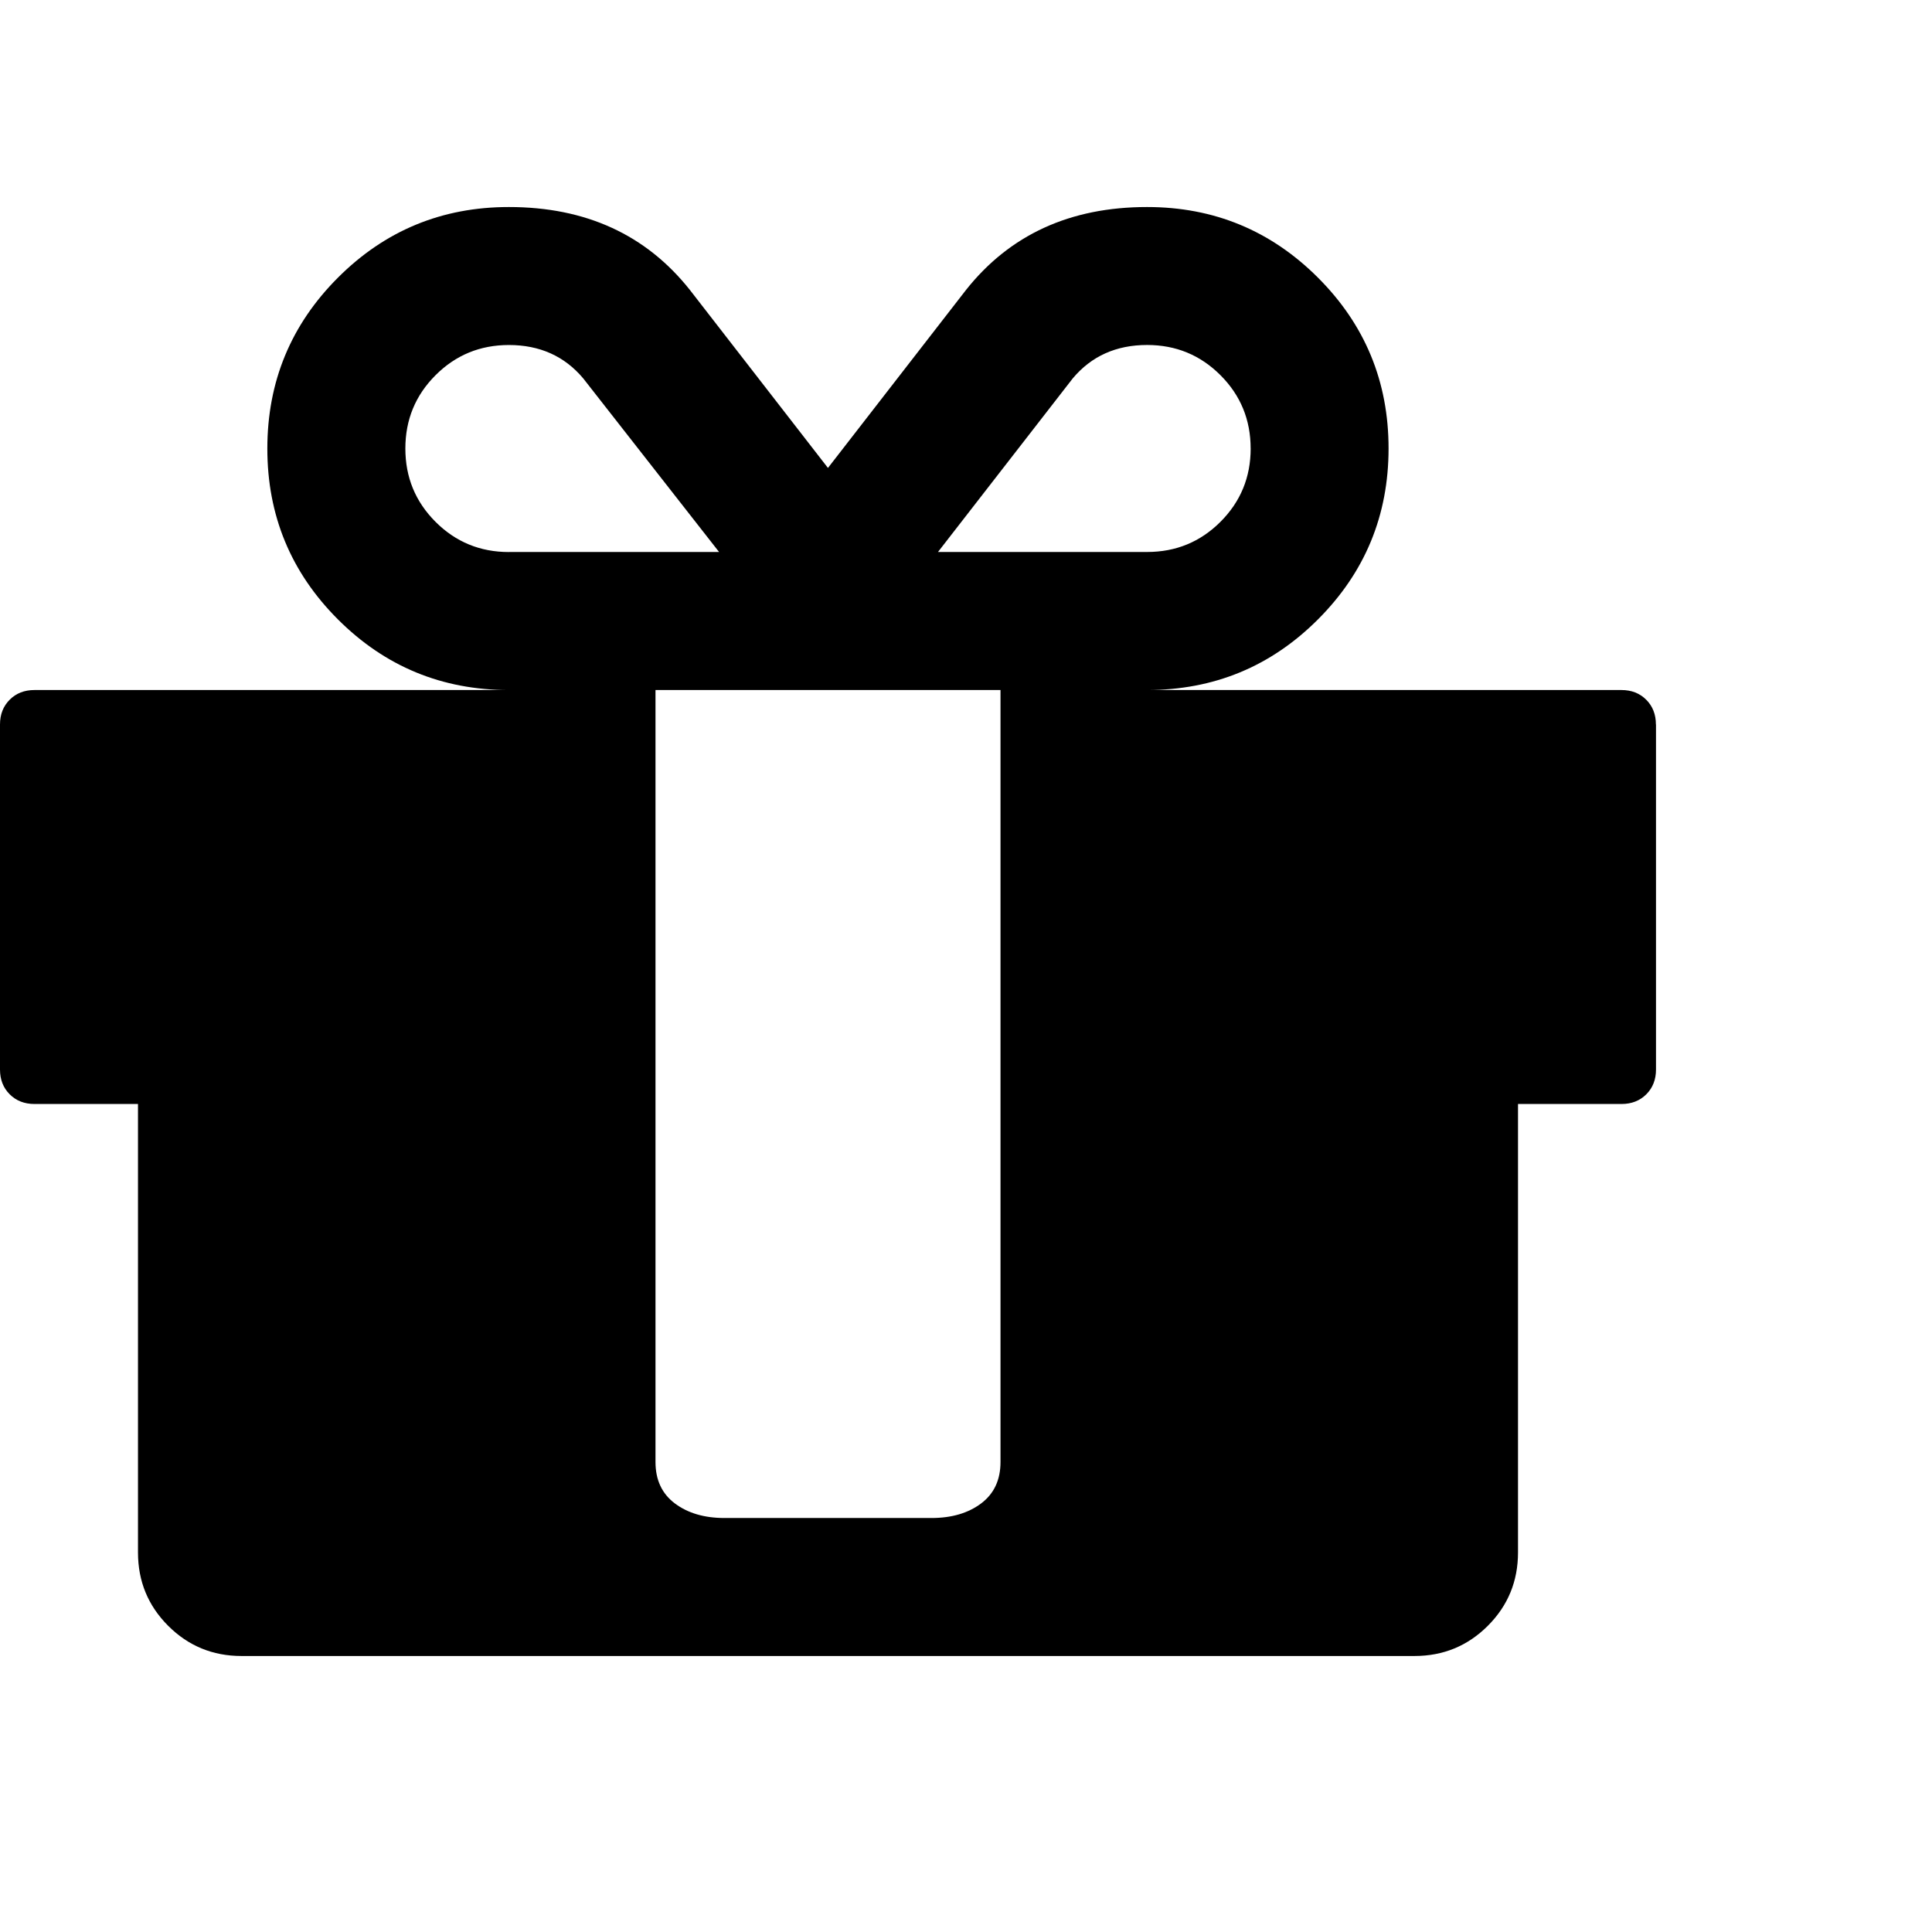
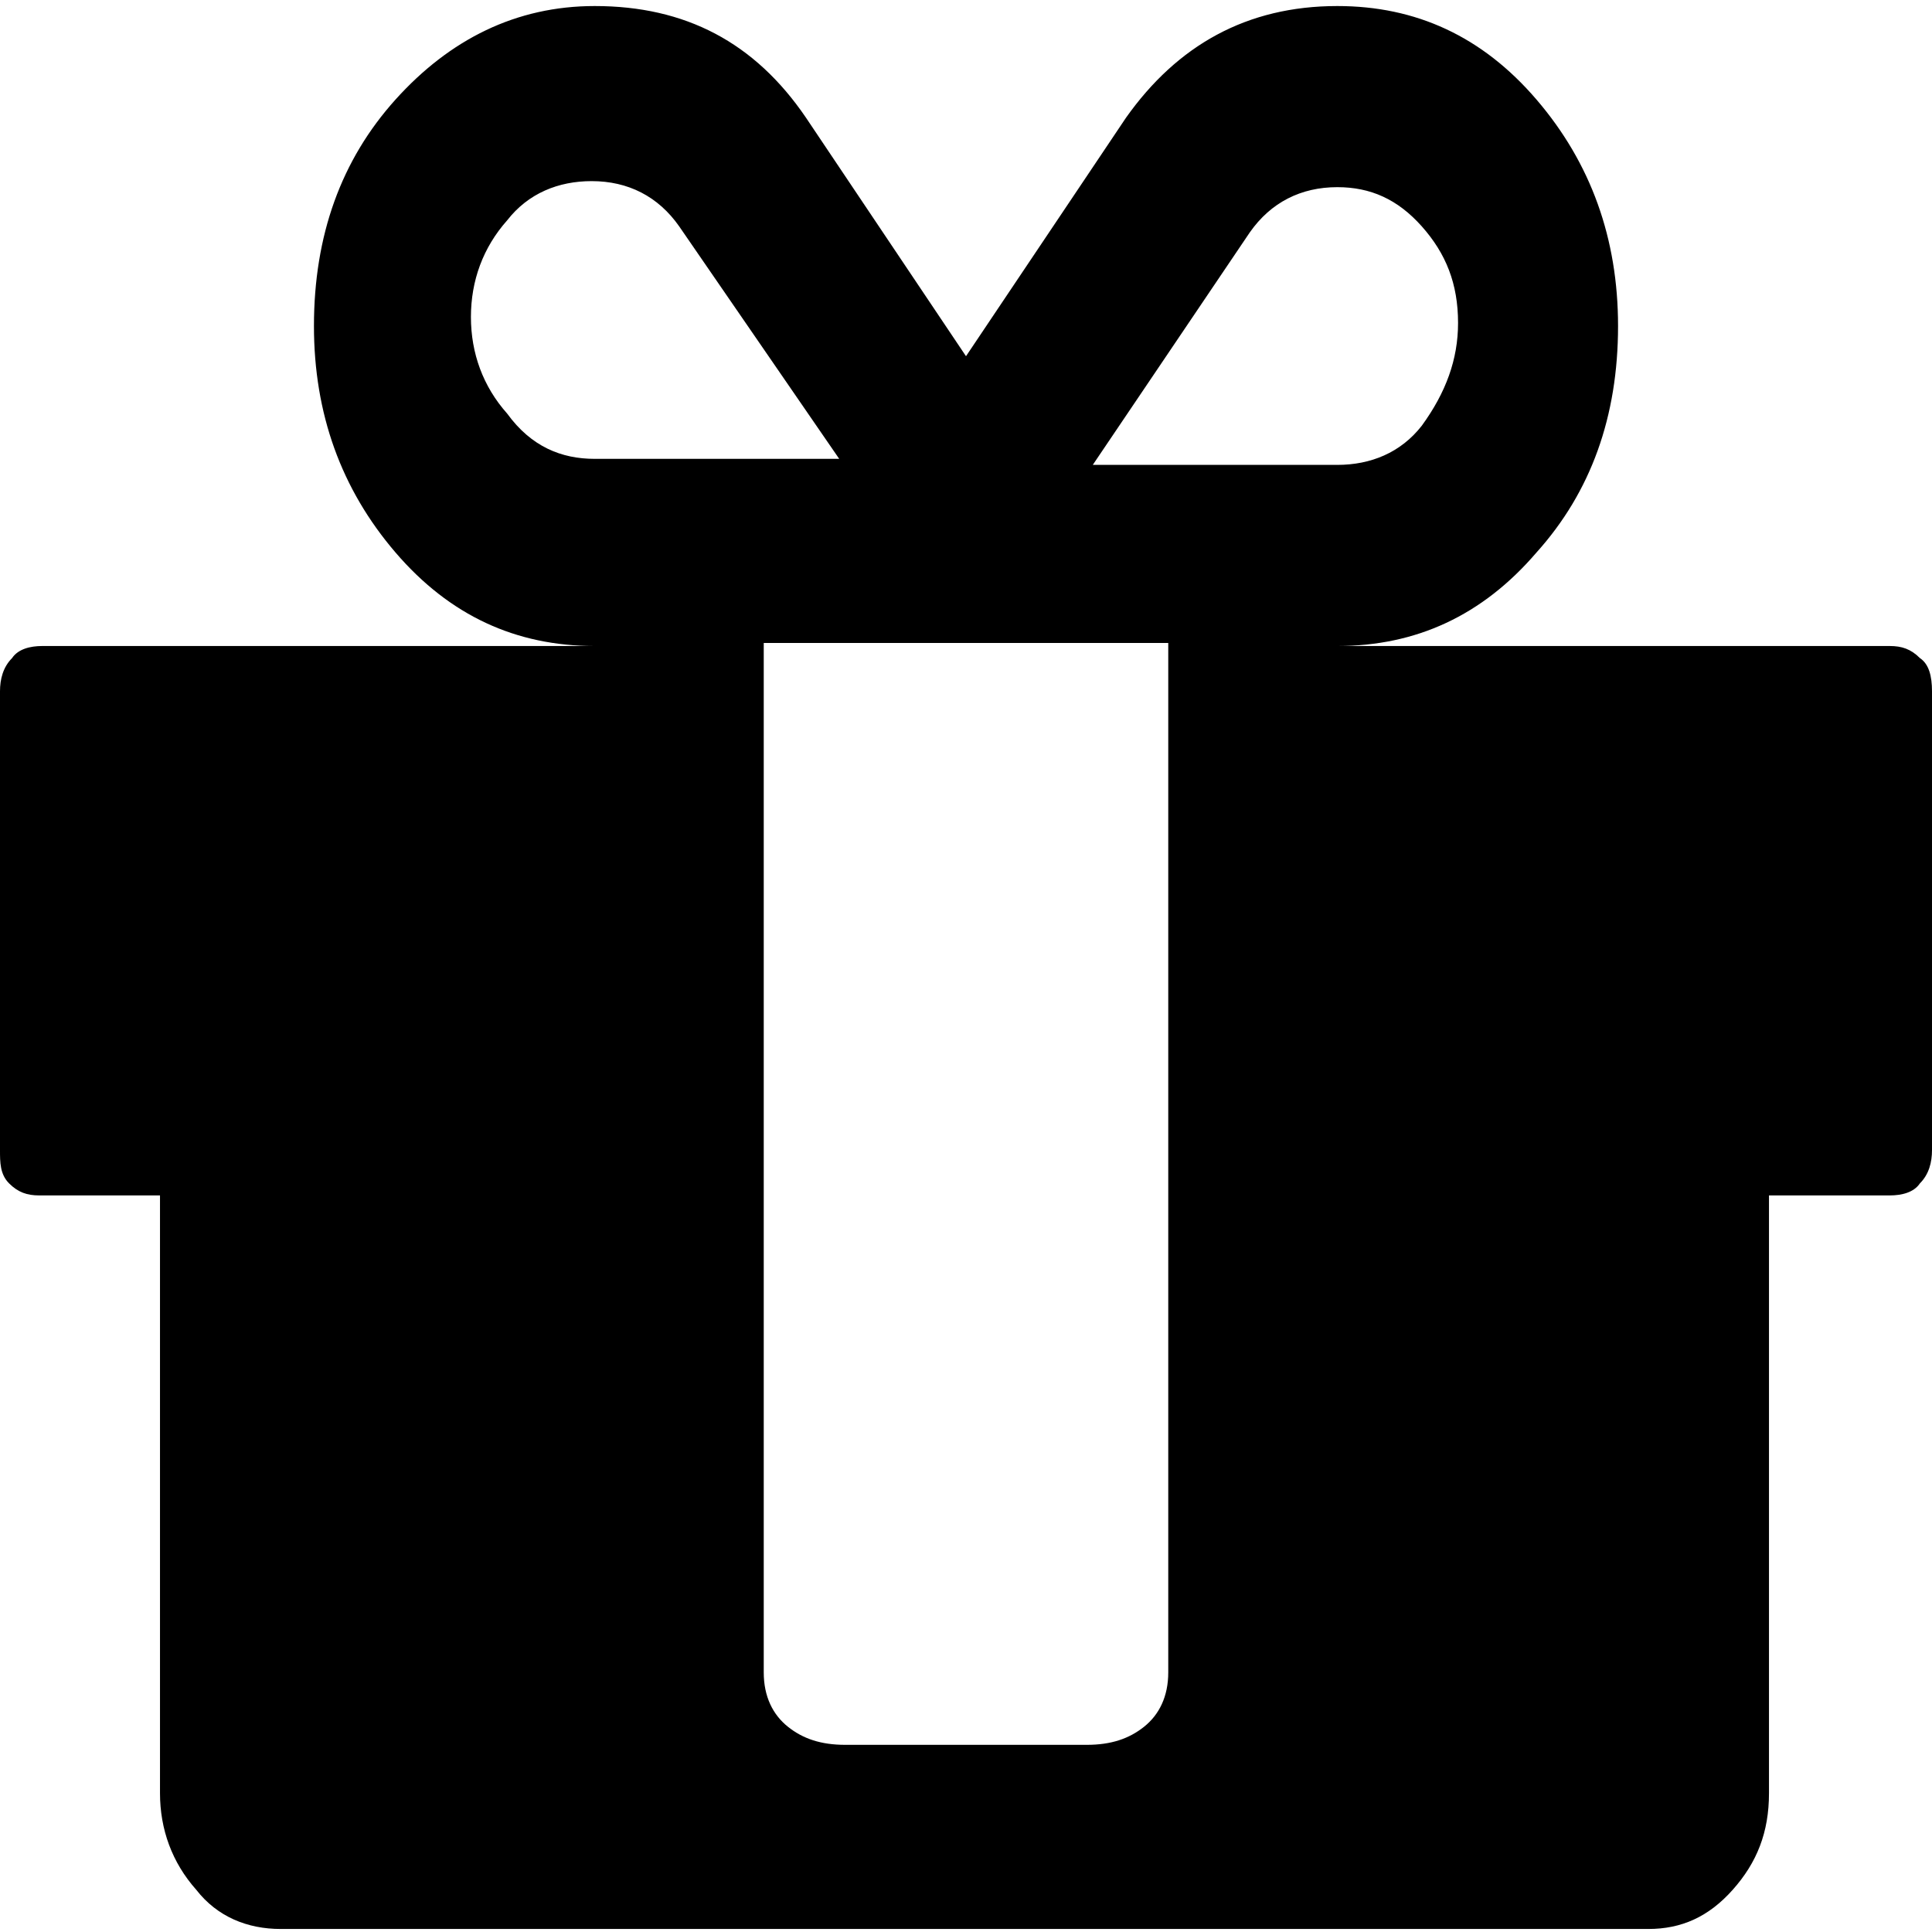
- <svg xmlns="http://www.w3.org/2000/svg" id="gift" version="1.1" width="64" height="64" viewBox="0 0 64 64">
-   <path d="M33.143 48.429v-25.571h-11.429v25.571q0 0.893 0.643 1.375t1.643 0.482h6.857q1 0 1.643-0.482t0.643-1.375zM16.857 18.286h6.964l-4.5-5.75q-0.929-1.107-2.464-1.107-1.429 0-2.429 1t-1 2.429 1 2.429 2.429 1zM41.429 14.857q0-1.429-1-2.429t-2.429-1q-1.536 0-2.464 1.107l-4.464 5.75h6.929q1.429 0 2.429-1t1-2.429zM54.857 24v11.429q0 0.5-0.321 0.821t-0.821 0.321h-3.429v14.857q0 1.429-1 2.429t-2.429 1h-38.857q-1.429 0-2.429-1t-1-2.429v-14.857h-3.429q-0.5 0-0.821-0.321t-0.321-0.821v-11.429q0-0.5 0.321-0.821t0.821-0.321h15.714q-3.321 0-5.661-2.339t-2.339-5.661 2.339-5.661 5.661-2.339q3.821 0 6 2.75l4.571 5.893 4.571-5.893q2.179-2.75 6-2.75 3.321 0 5.661 2.339t2.339 5.661-2.339 5.661-5.661 2.339h15.714q0.5 0 0.821 0.321t0.321 0.821z" />
+ <svg xmlns="http://www.w3.org/2000/svg" version="1.1" id="gift" x="0px" y="0px" viewBox="0 0 64 64" style="enable-background:new 0 0 64 64;" xml:space="preserve">
+   <path d="M38.7,55.4V21.3H25.3v34.1c0,0.8,0.3,1.4,0.8,1.8c0.5,0.4,1.1,0.6,1.9,0.6h8c0.8,0,1.4-0.2,1.9-0.6S38.7,56.2,38.7,55.4z   M19.7,15.2h8.1l-5.3-7.7c-0.7-1-1.7-1.5-2.9-1.5c-1.1,0-2.1,0.4-2.8,1.3c-0.8,0.9-1.2,2-1.2,3.2s0.4,2.3,1.2,3.2  C17.6,14.8,18.6,15.2,19.7,15.2L19.7,15.2z M48.3,10.7c0-1.3-0.4-2.3-1.2-3.2c-0.8-0.9-1.7-1.3-2.8-1.3c-1.2,0-2.2,0.5-2.9,1.5  l-5.2,7.7h8.1c1.1,0,2.1-0.4,2.8-1.3C47.9,13,48.3,11.9,48.3,10.7L48.3,10.7z M64,22.9v15.2c0,0.4-0.1,0.8-0.4,1.1  c-0.2,0.3-0.6,0.4-1,0.4h-4v19.8c0,1.3-0.4,2.3-1.2,3.2c-0.8,0.9-1.7,1.3-2.8,1.3H9.3c-1.1,0-2.1-0.4-2.8-1.3  c-0.8-0.9-1.2-2-1.2-3.2V39.6h-4c-0.4,0-0.7-0.1-1-0.4S0,38.5,0,38.1V22.9c0-0.4,0.1-0.8,0.4-1.1c0.2-0.3,0.6-0.4,1-0.4h18.3  c-2.6,0-4.8-1-6.6-3.1s-2.7-4.6-2.7-7.5c0-3,0.9-5.5,2.7-7.5s4-3.1,6.6-3.1c3,0,5.3,1.2,7,3.7l5.3,7.9l5.3-7.9c1.7-2.4,4-3.7,7-3.7  c2.6,0,4.8,1,6.6,3.1c1.8,2.1,2.7,4.6,2.7,7.5c0,3-0.9,5.5-2.7,7.5c-1.8,2.1-4,3.1-6.6,3.1h18.3c0.4,0,0.7,0.1,1,0.4  C63.9,22,64,22.4,64,22.9L64,22.9z" />
</svg>
